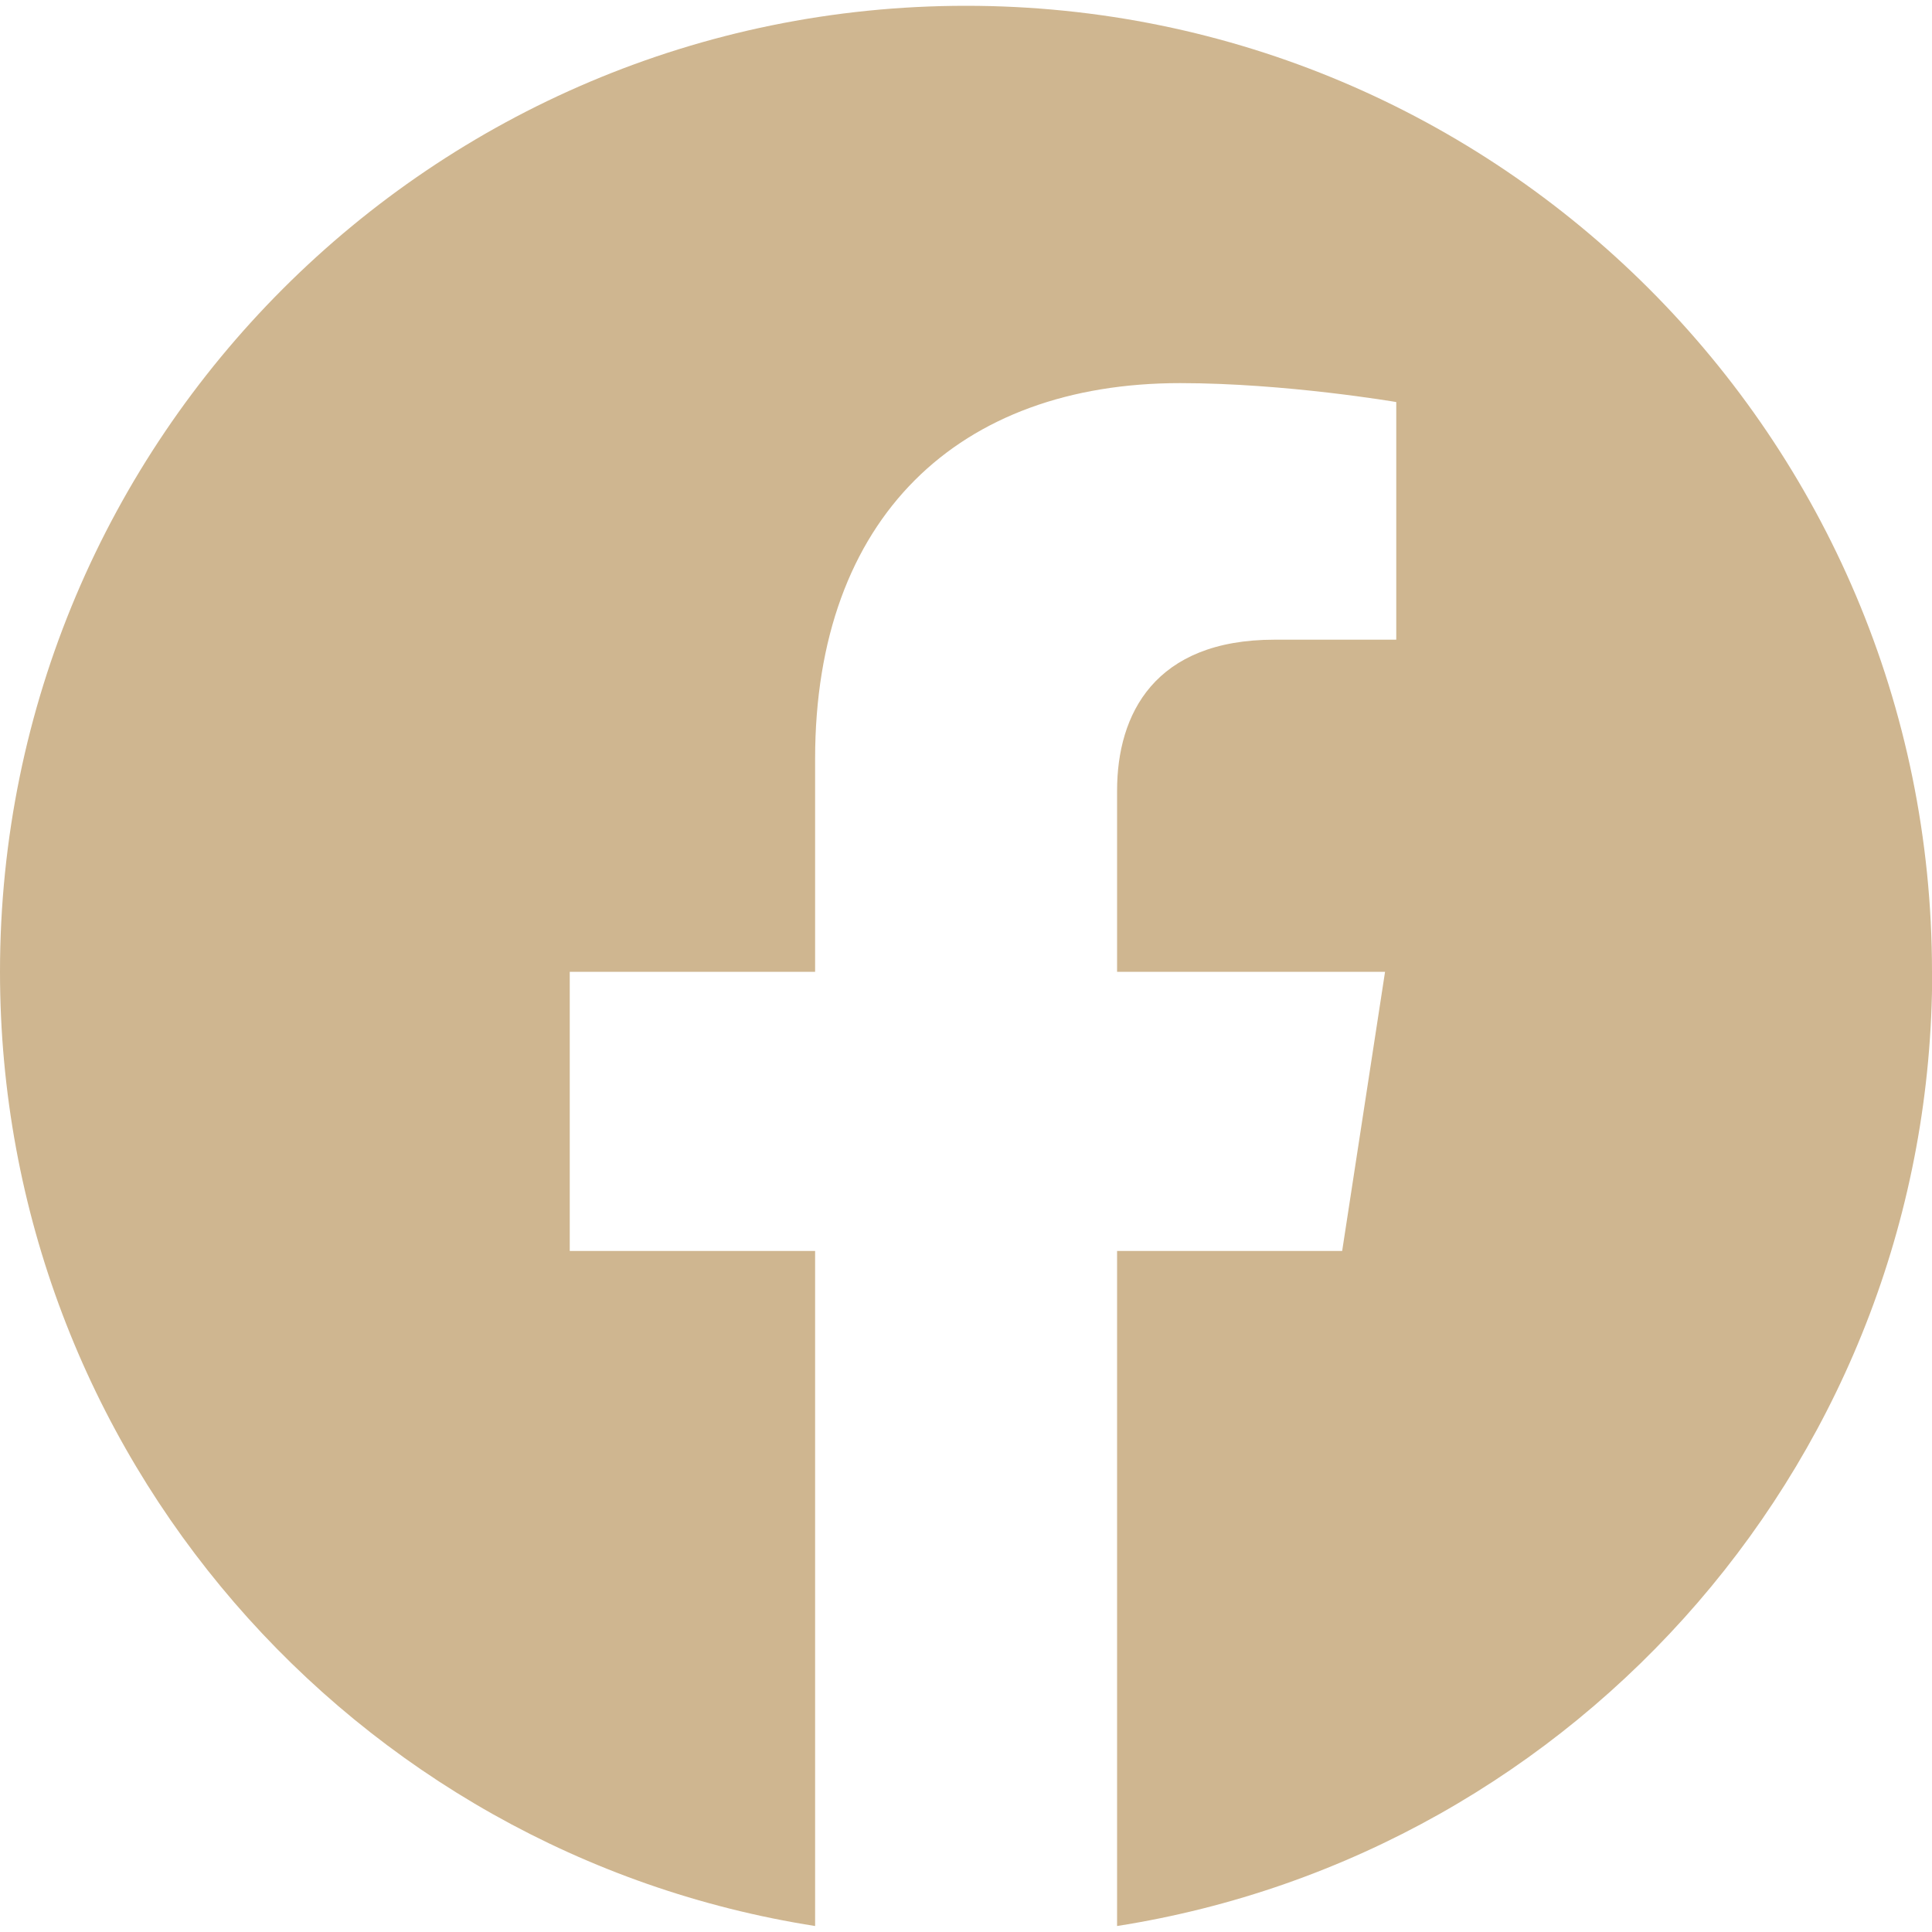
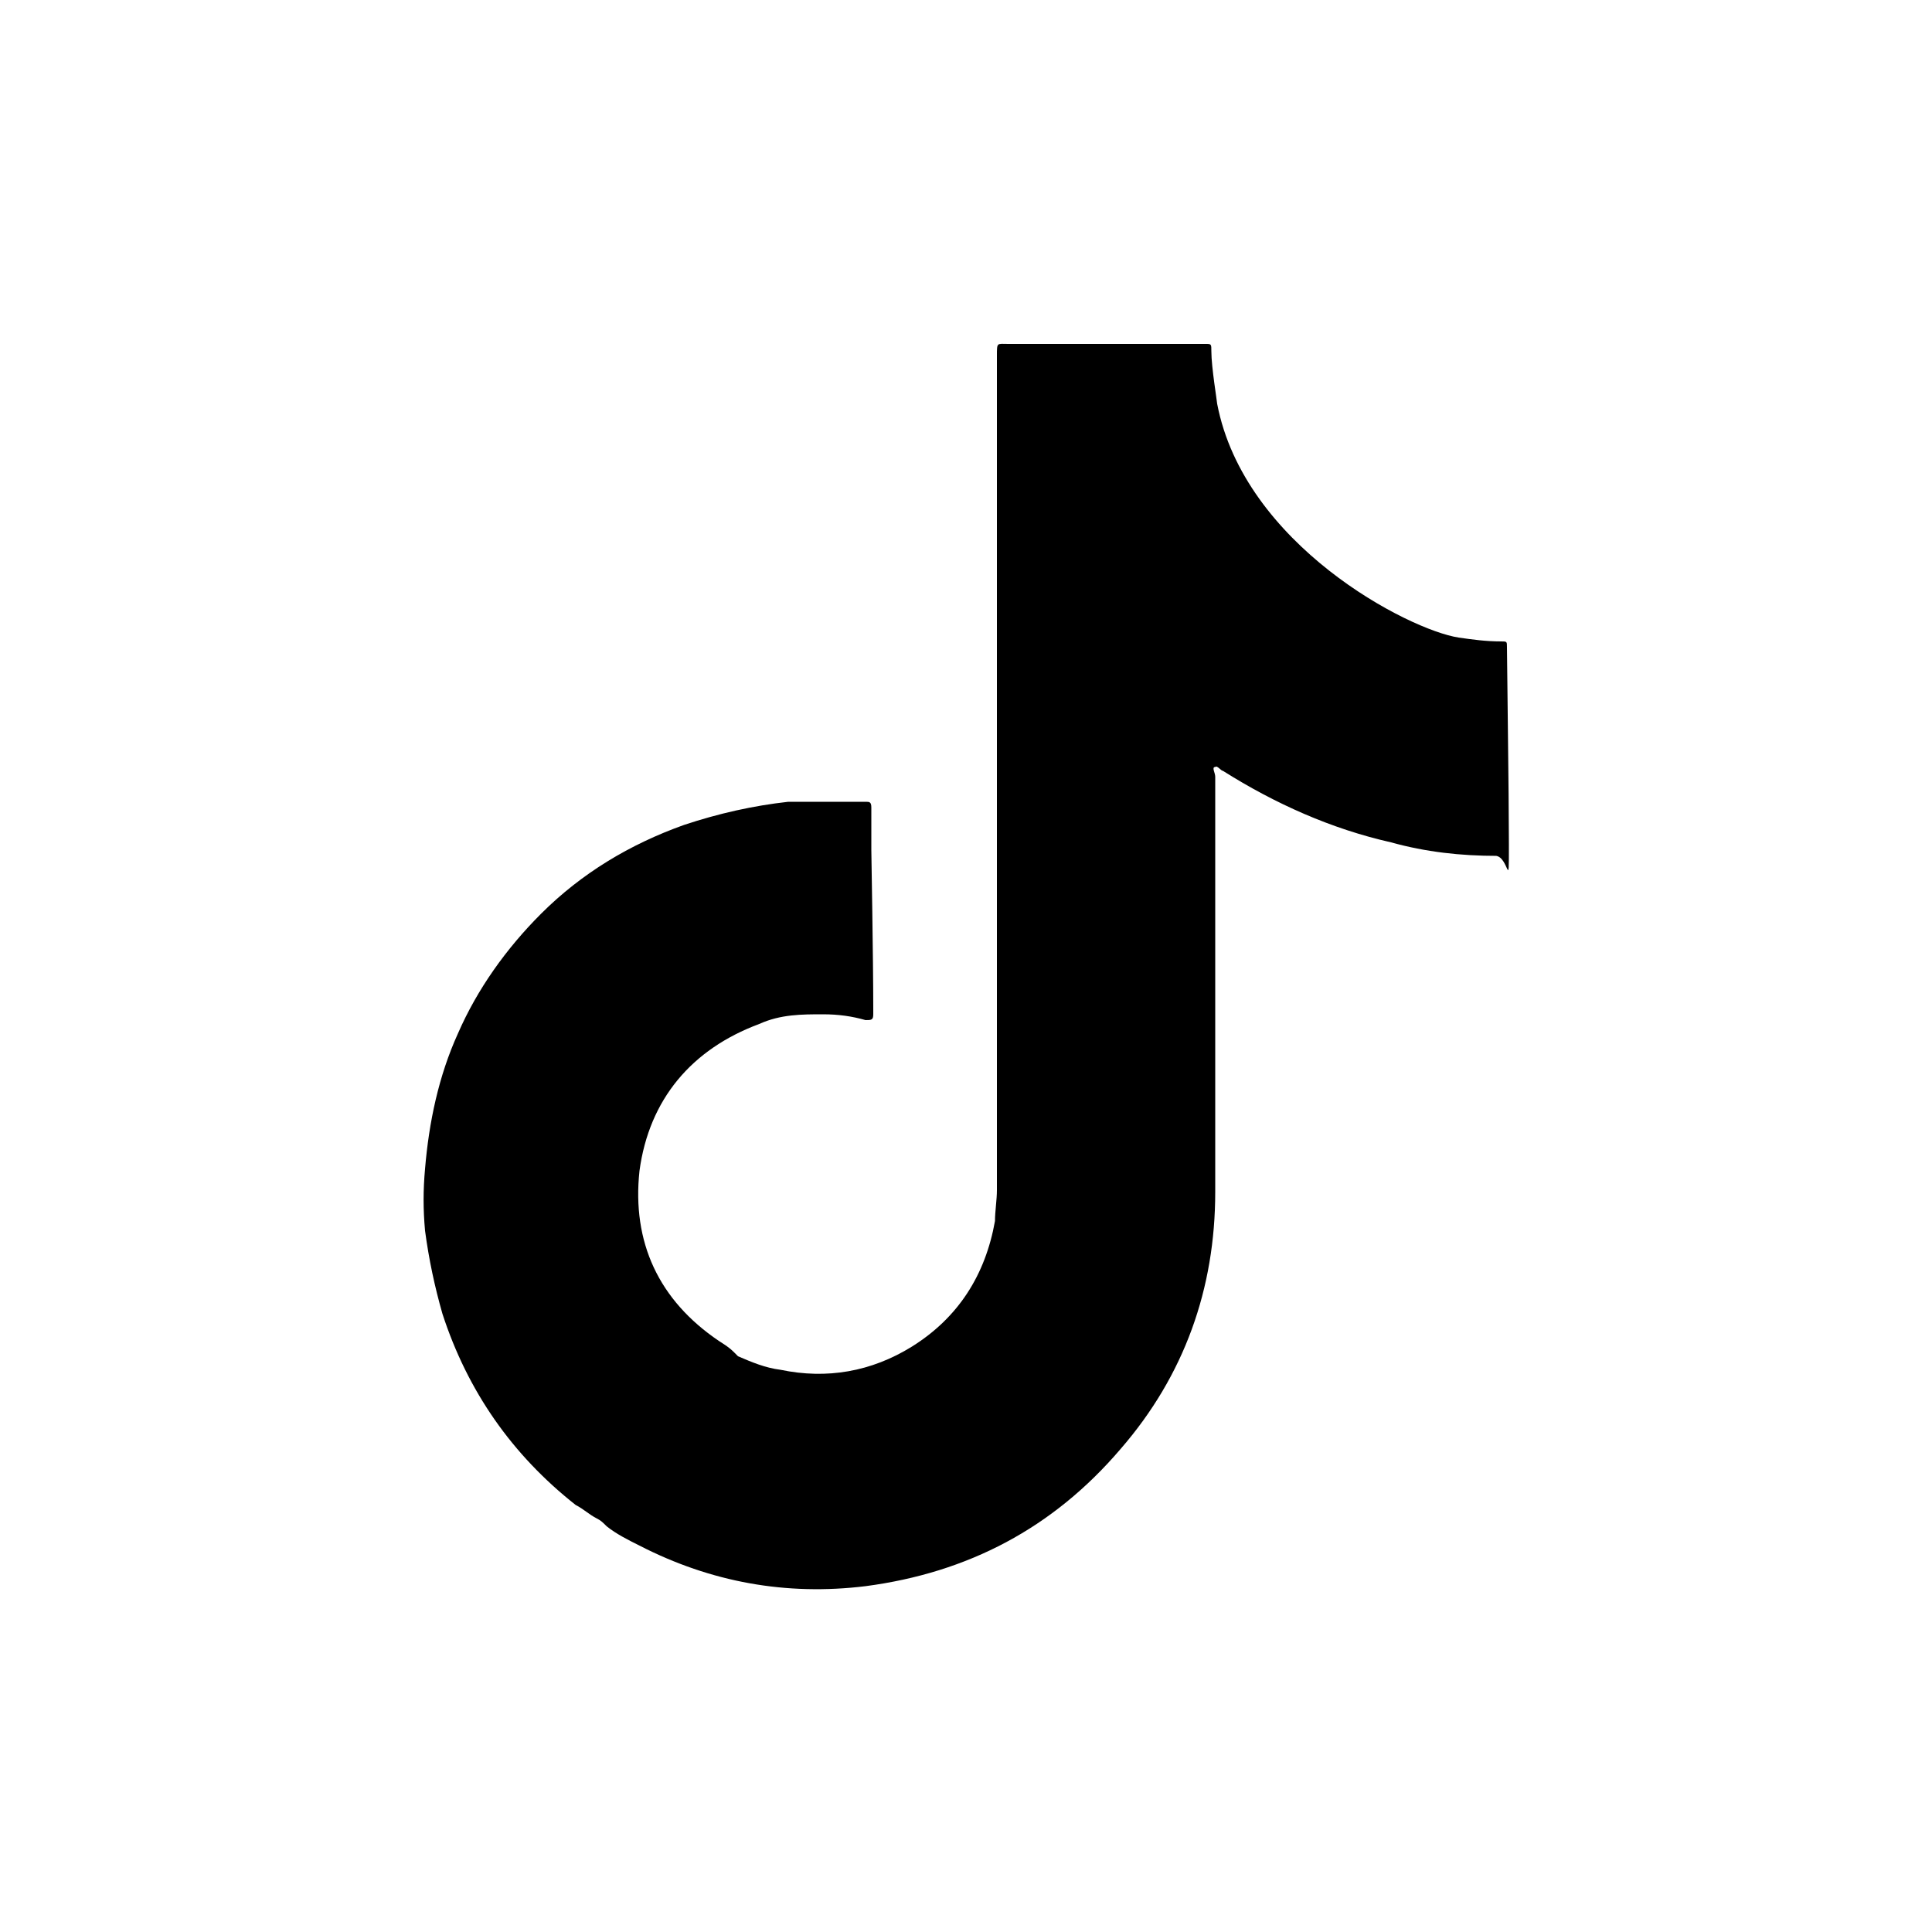
- <svg xmlns="http://www.w3.org/2000/svg" id="Layer_1" data-name="Layer 1" viewBox="0 0 100 100">
-   <defs>
-     <style>
-       .cls-1 {
-         fill: #cfb690;
-       }
-     </style>
-   </defs>
-   <path class="cls-1" d="M100,50.3C100,22.69,77.61.3,50,.3S0,22.69,0,50.3c0,24.96,18.28,45.64,42.19,49.39v-34.94h-12.7v-14.45h12.7v-11.02c0-12.53,7.46-19.45,18.89-19.45,5.47,0,11.19.98,11.19.98v12.3h-6.3c-6.21,0-8.15,3.85-8.15,7.81v9.38h13.87l-2.22,14.45h-11.65v34.94c23.9-3.75,42.19-24.44,42.19-49.39Z" />
+ <svg xmlns="http://www.w3.org/2000/svg" id="Layer_1" version="1.1" viewBox="0 0 100 100">
+   <path d="M77.5,44.3c-1.9,0-3.7-.2-5.5-.7-3.1-.7-6-2-8.7-3.7-.1,0-.3-.3-.4-.2-.2,0,0,.3,0,.5,0,7.2,0,14.3,0,21.5,0,5-1.6,9.5-4.9,13.3-3.5,4.1-7.9,6.4-13.2,7.1-4.1.5-8-.2-11.7-2.1-.6-.3-1.2-.6-1.7-1-.2-.2-.3-.3-.5-.4h0c-.4-.2-.7-.5-1.1-.7-3.3-2.6-5.6-5.9-6.9-9.9-.4-1.4-.7-2.8-.9-4.3-.1-1.1-.1-2.1,0-3.2.2-2.4.7-4.8,1.7-7,1-2.3,2.5-4.4,4.3-6.2,2.1-2.1,4.6-3.6,7.4-4.6,1.8-.6,3.6-1,5.4-1.2,1.3,0,2.7,0,4,0,.2,0,.3,0,.3.3,0,.7,0,1.5,0,2.2,0,0,.1,5.7.1,8.2v.3c0,.3-.1.3-.4.3-.7-.2-1.4-.3-2.2-.3-1.1,0-2.2,0-3.3.5-3.5,1.3-5.7,3.9-6.2,7.6-.4,3.7,1,6.7,4.1,8.8.3.2.5.3.8.6,0,0,.1.1.2.2.7.3,1.4.6,2.2.7,2.4.5,4.7.1,6.8-1.2,2.4-1.5,3.8-3.7,4.3-6.5,0-.5.1-1.1.1-1.6V18.4c0-.7,0-.6.6-.6h10.2c.3,0,.3,0,.3.4,0,.8.3,2.6.3,2.7,1.4,7.3,9.9,11.7,12.5,12.1.7.1,1.4.2,2.2.2.3,0,.3,0,.3.3,0,.7.1,7.6.1,10.2s0,.6-.7.6h0Z" />
</svg>
